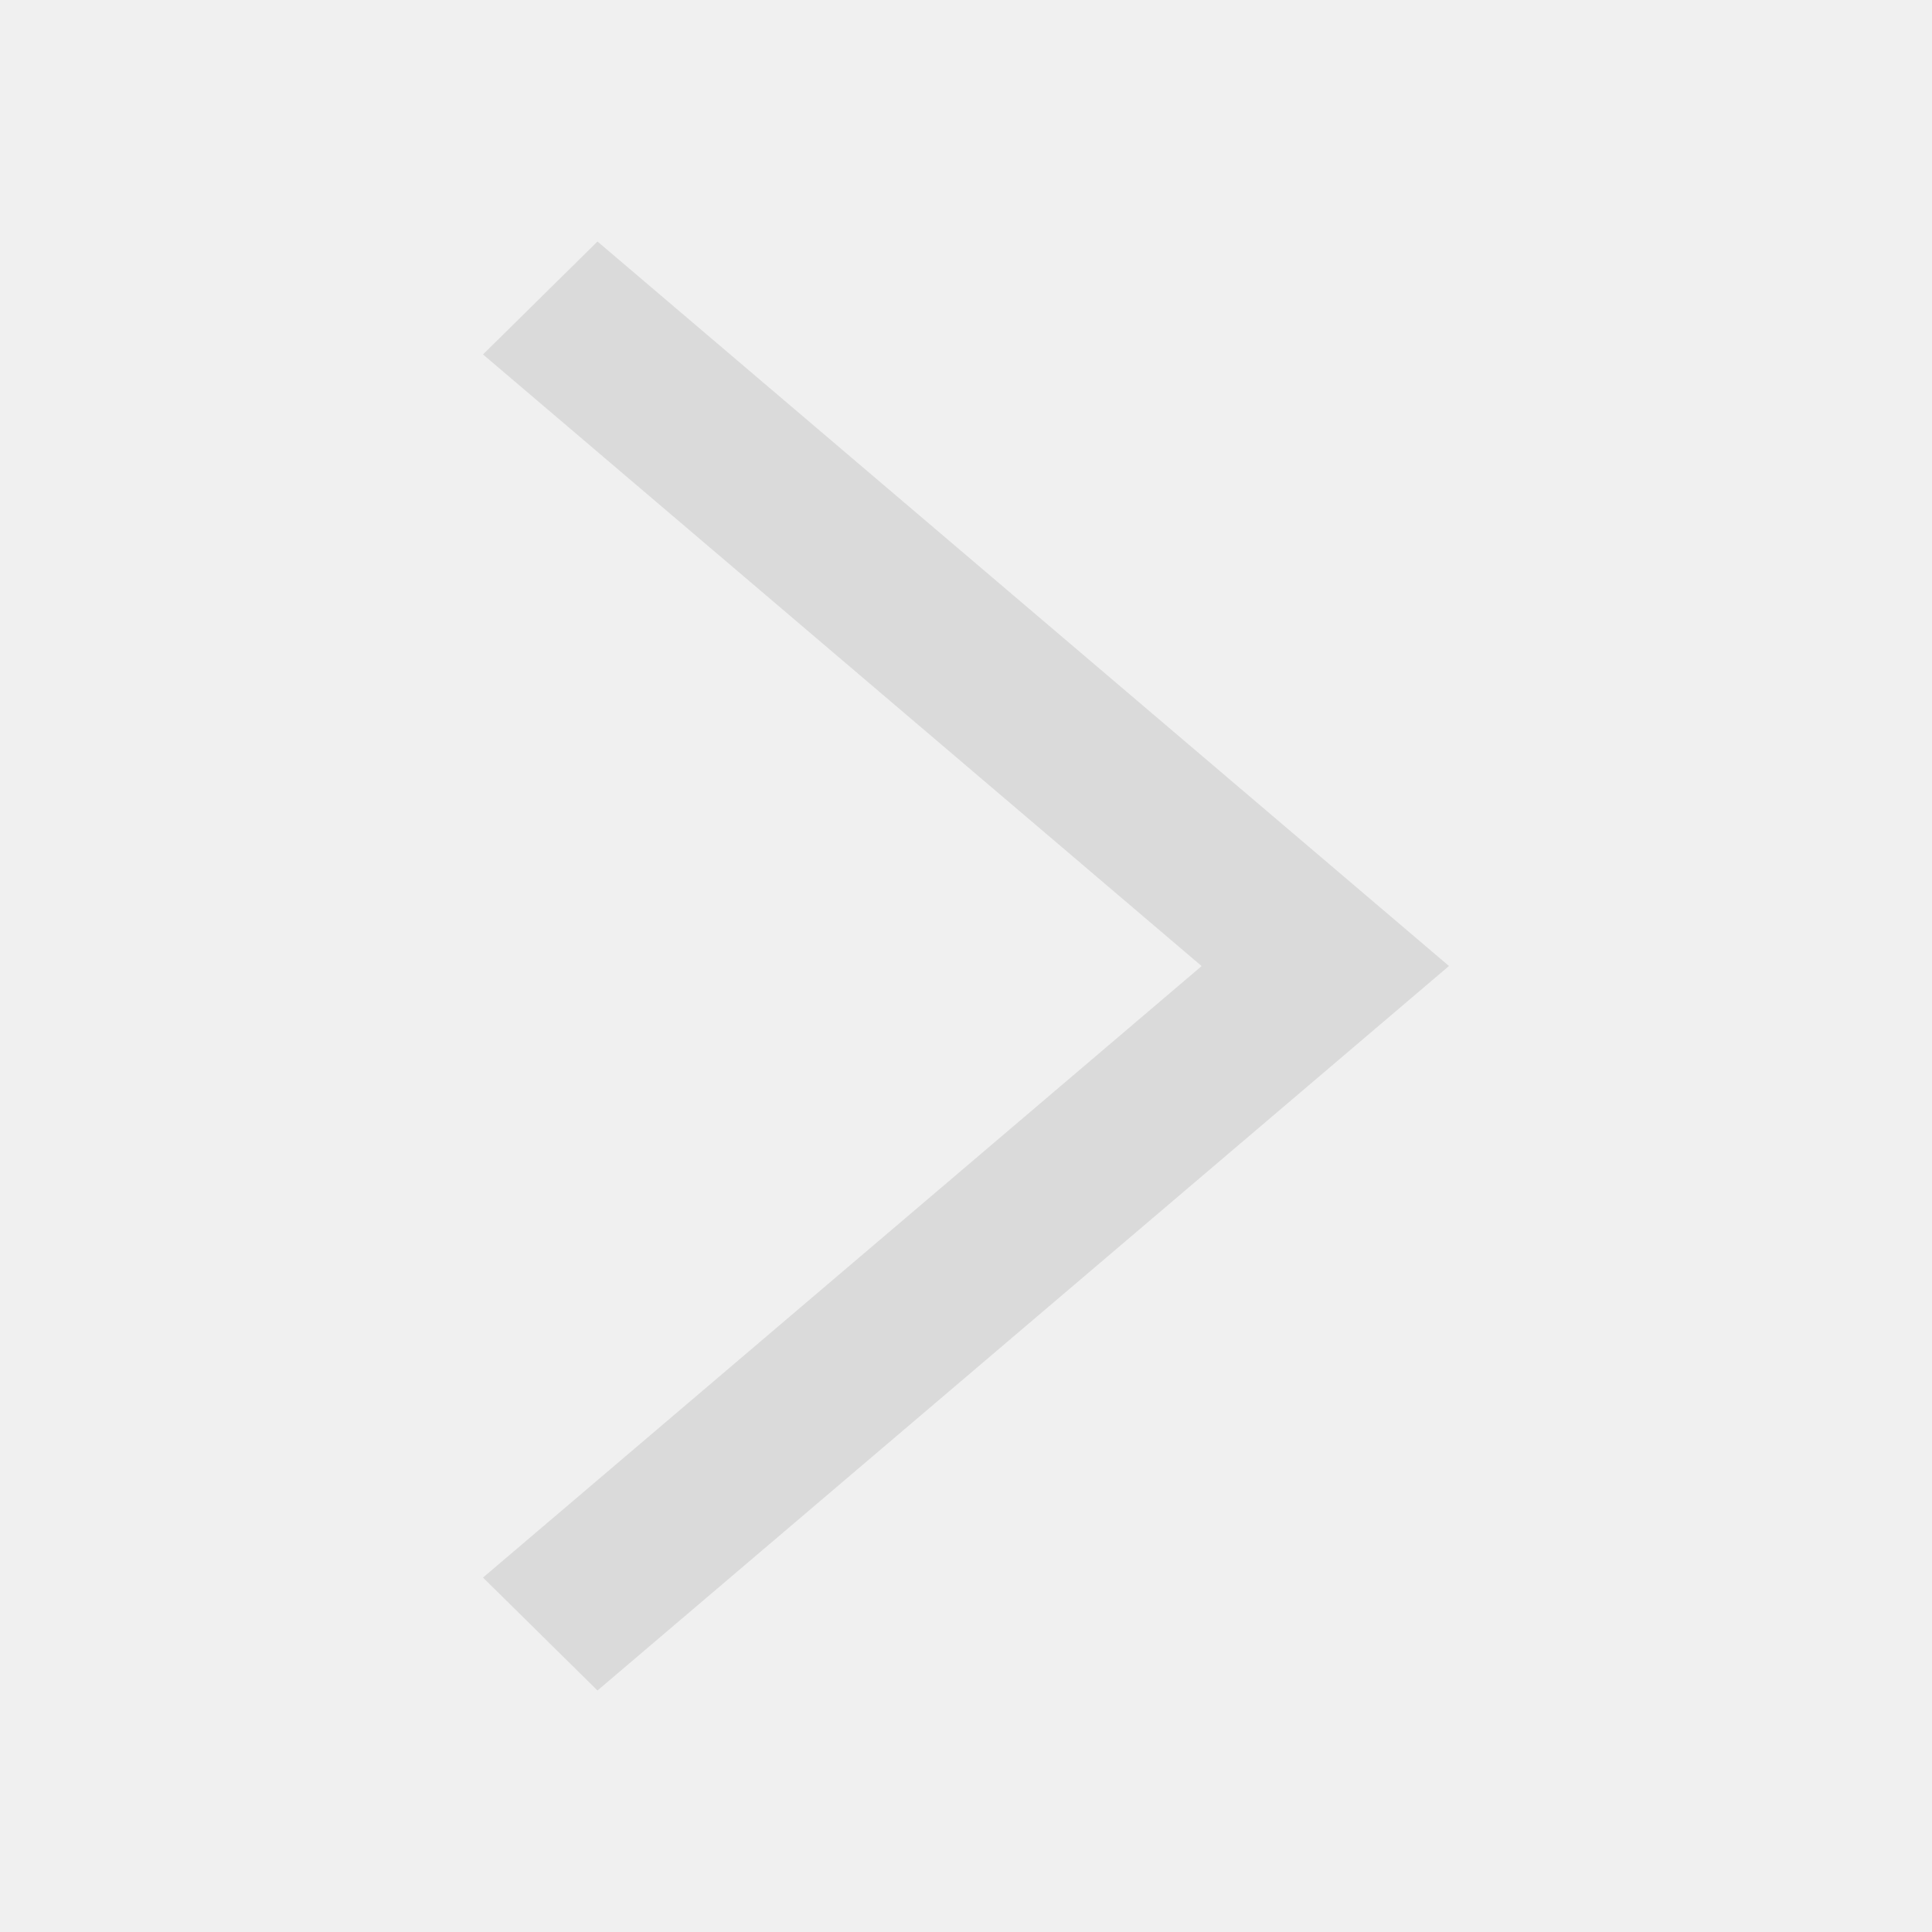
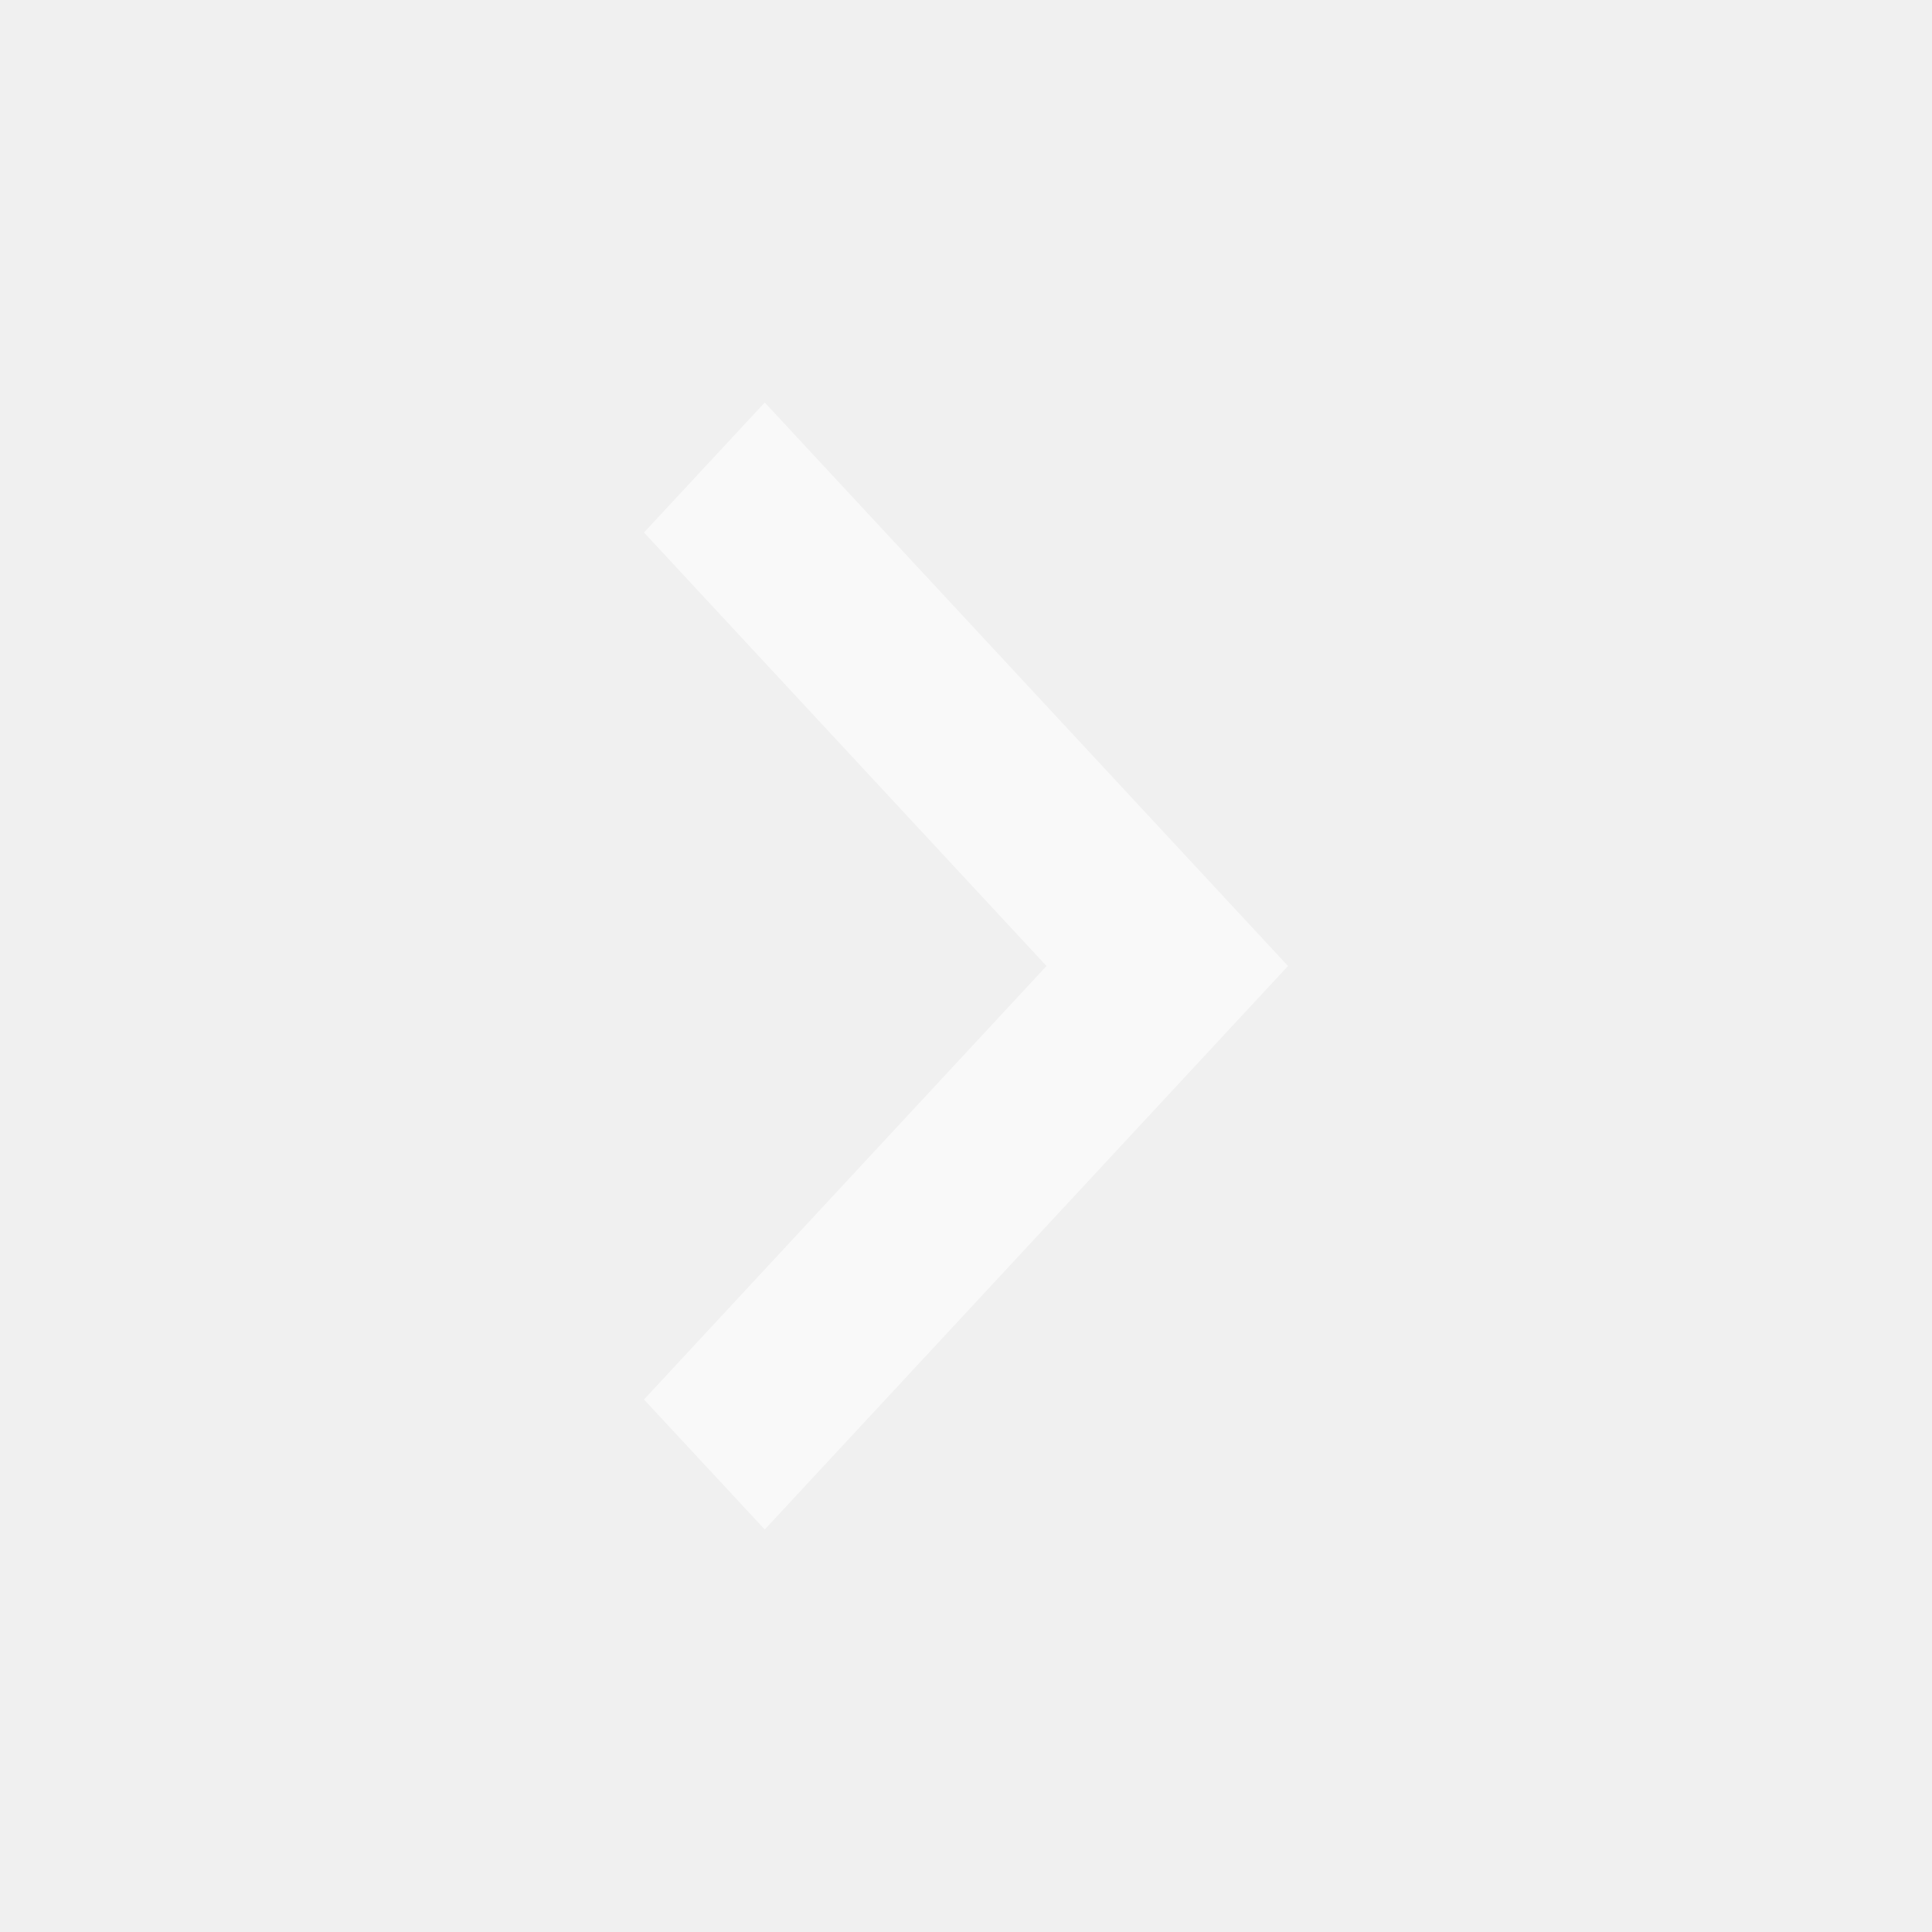
<svg xmlns="http://www.w3.org/2000/svg" width="24px" height="24px" viewBox="0 0 24 24" version="1.1">
-   <g id="home-&gt;-common-0924" stroke="none" stroke-width="1" fill="none" fill-rule="evenodd" opacity="0.6">
+   <g id="home-&gt;-common-0924_ic-upd" stroke="none" stroke-width="1" fill="none" fill-rule="evenodd" opacity="0.6">
    <g id="PC-JP-DS-FE-CO-Main_03menu-1" transform="translate(-1451, -492)">
-       <g id="Group-3" transform="translate(1320, 488)">
-         <g id="Icon/arrow-Copy" transform="translate(131, 4)">
-           <rect id="Bounding-box" x="0" y="0" width="24" height="24" />
-           <polygon id="Path-4" fill="#CCCCCC" fill-rule="nonzero" transform="translate(12, 12) rotate(-90) translate(-12, -12) " points="19.597 6 21 7.422 12 18 3 7.422 4.403 6 11.999 14.927" />
-         </g>
+       <g id="ic_arrow_next" transform="translate(1463, 504) scale(-1, 1) translate(-1463, -504) translate(1451, 492)">
+         <rect id="Bounding-box" x="0" y="0" width="24" height="24" />
+         <polygon id="Color" fill="#FFFFFF" transform="translate(12, 12) rotate(90) translate(-12, -12) " points="12 13 17.385 8 19 9.5 12 16 5 9.5 6.615 8" />
      </g>
    </g>
  </g>
</svg>
